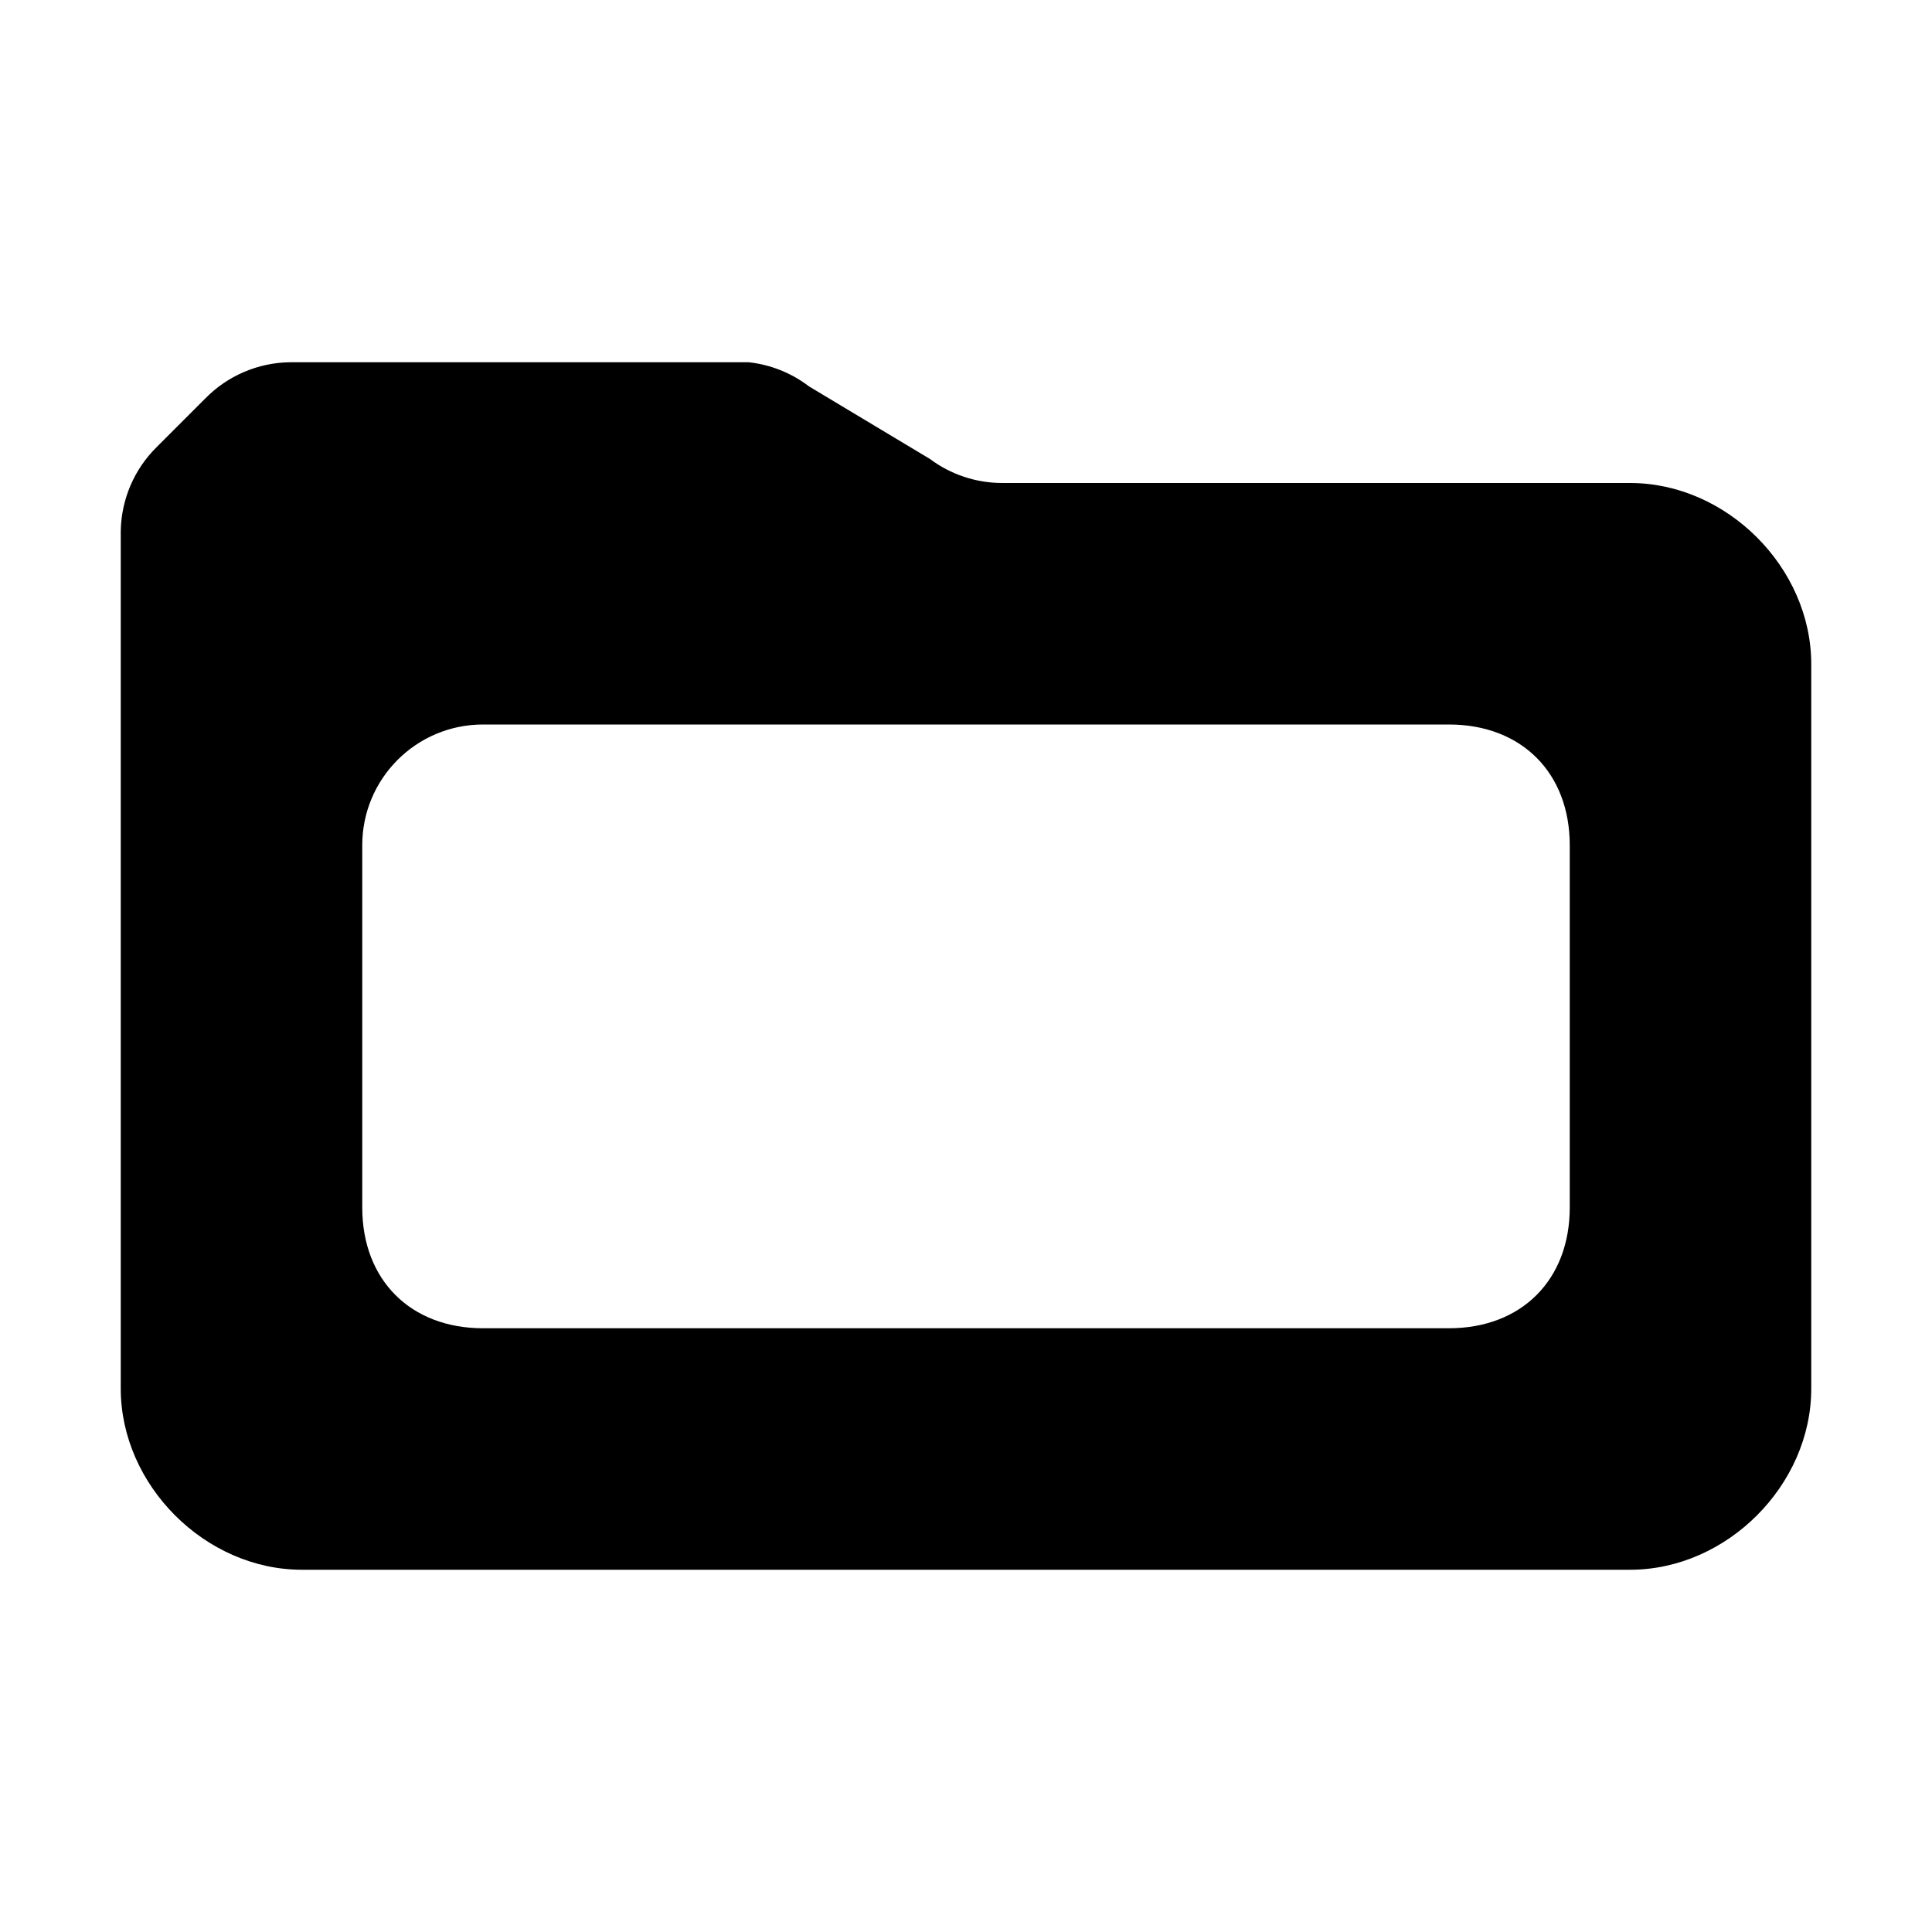
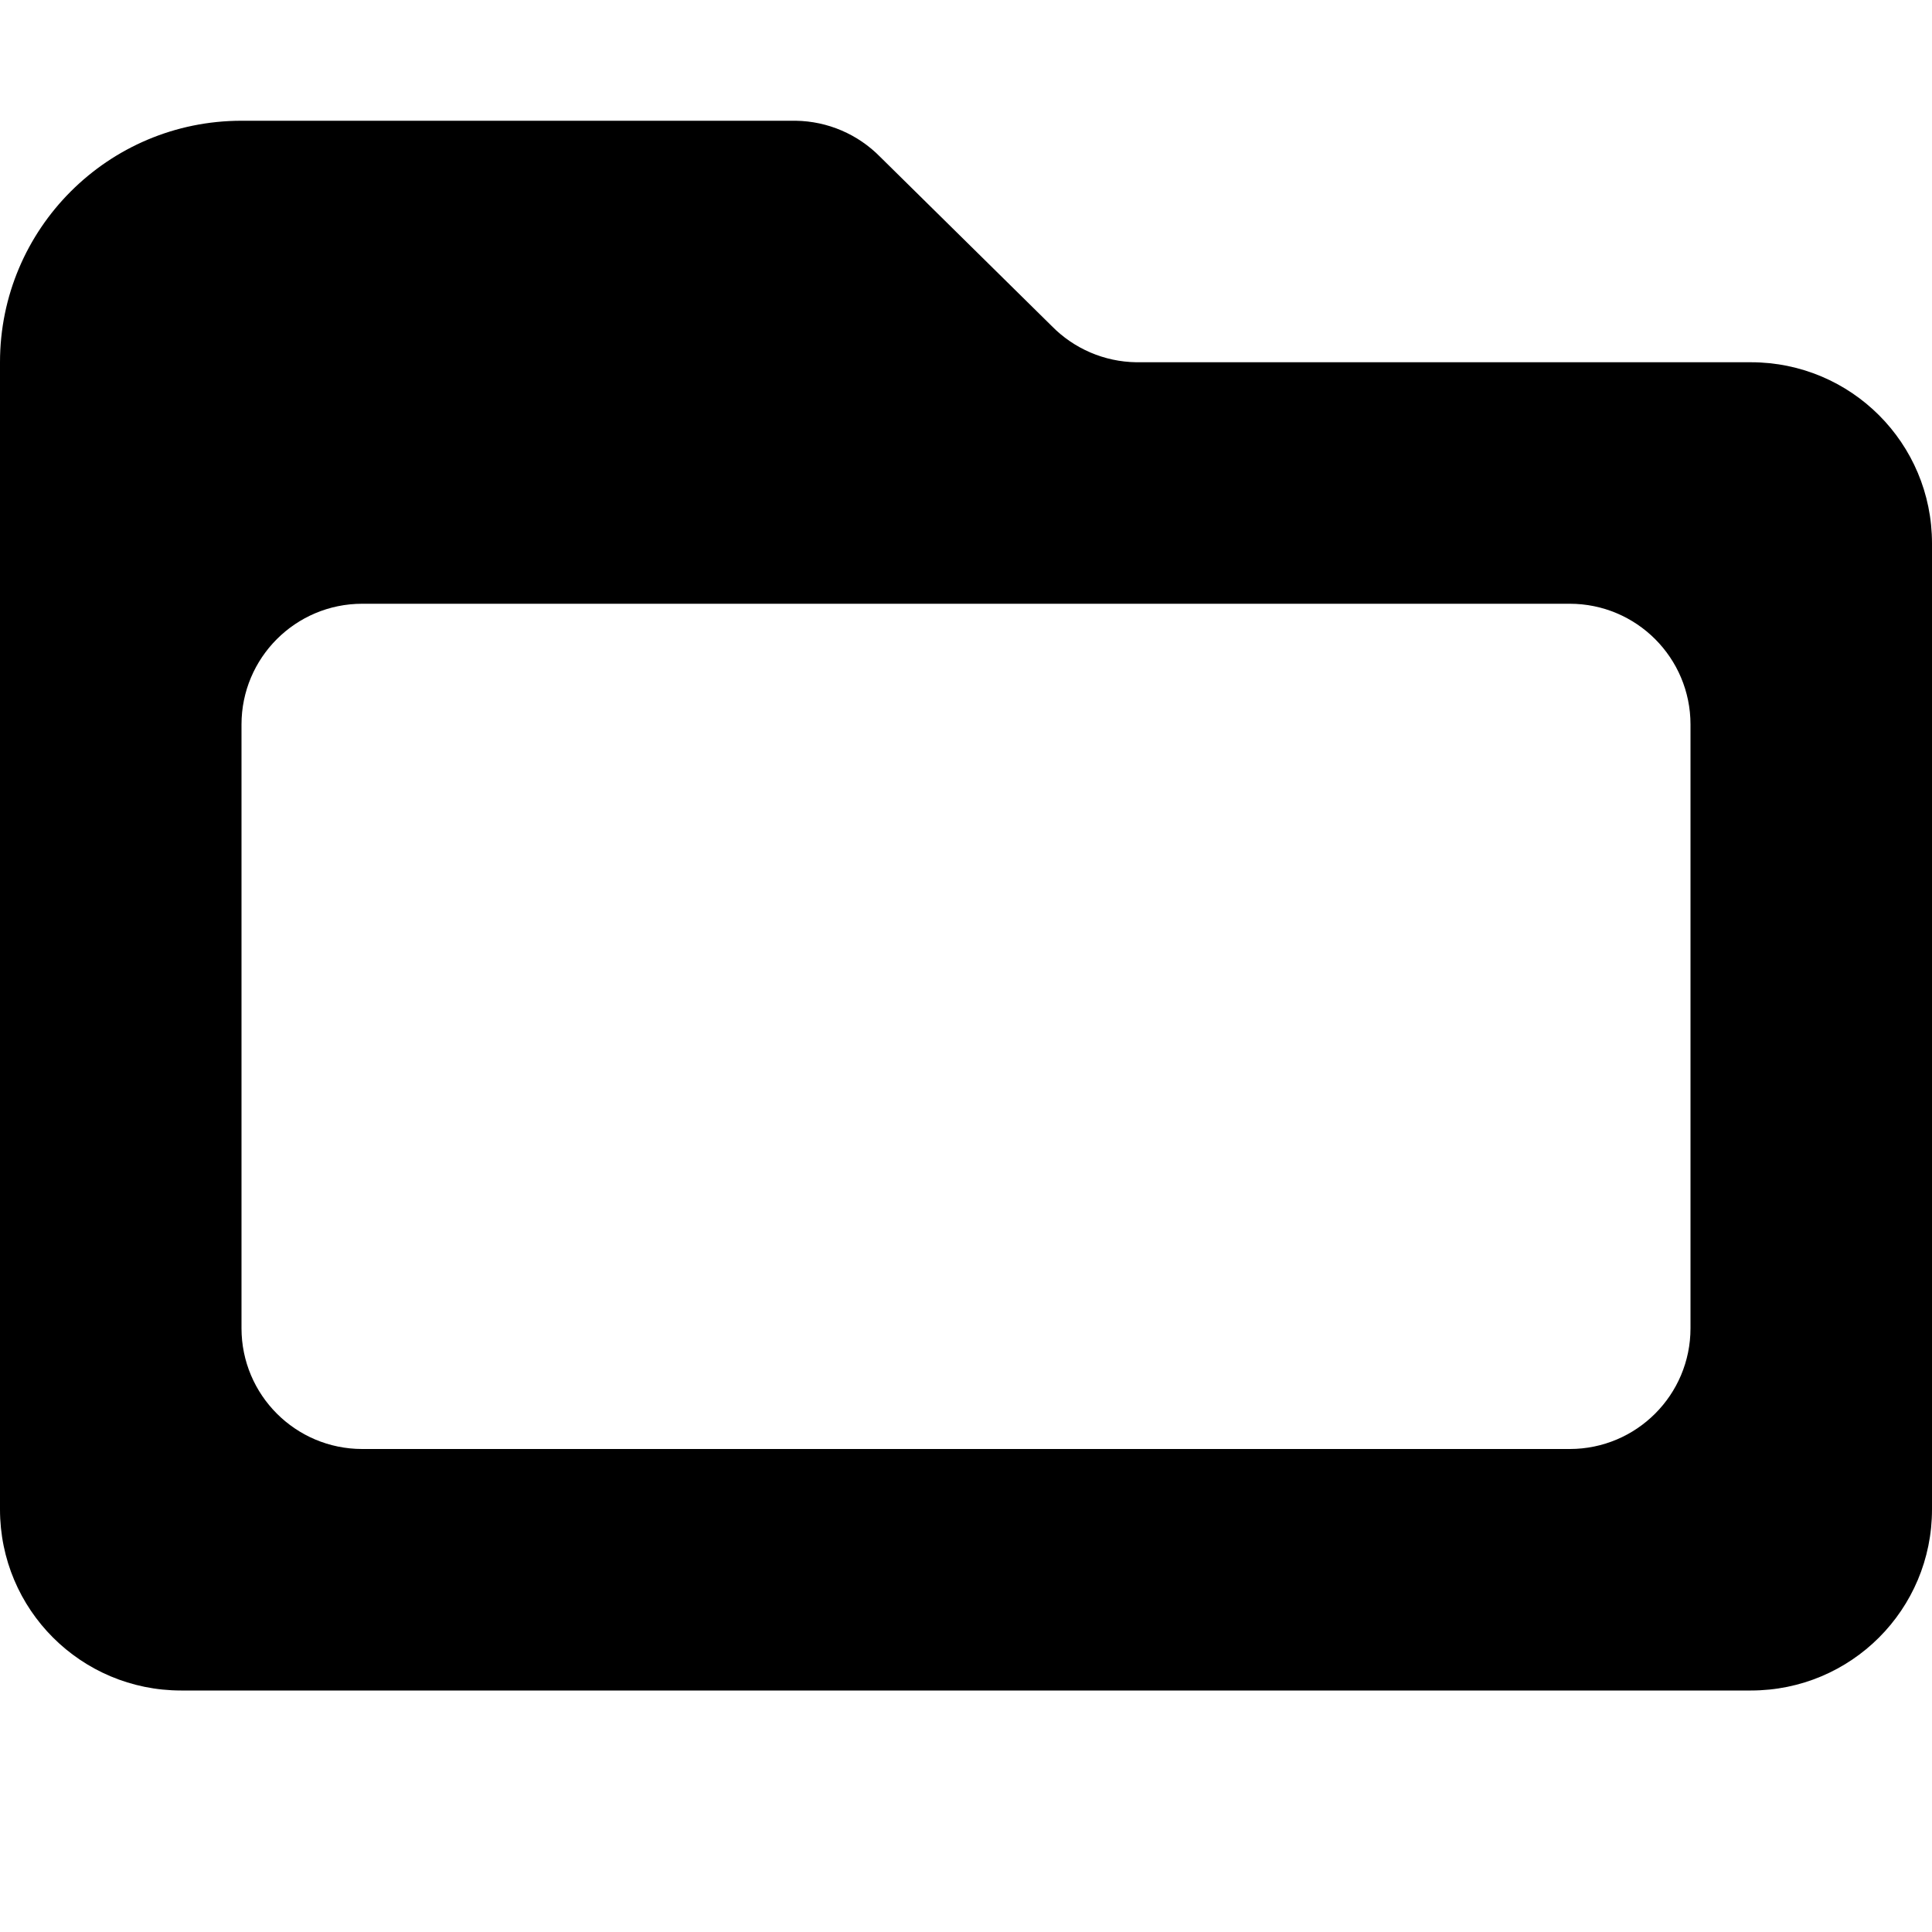
<svg xmlns="http://www.w3.org/2000/svg" id="icon_folder_open" viewBox="0 0 16 16">
-   <path fill-rule="evenodd" clip-rule="evenodd" d="M1.3 3.7a1 1 0 00-.3.7v7.1c0 .8.7 1.5 1.5 1.5h11c.8 0 1.5-.7 1.5-1.5v-6c0-.8-.7-1.5-1.5-1.5H8.3a1 1 0 01-.6-.2l-1-.6a1 1 0 00-.5-.2H2.4a1 1 0 00-.7.3l-.4.4zM4 6a1 1 0 00-1 1v3c0 .6.4 1 1 1h8c.6 0 1-.4 1-1V7c0-.6-.4-1-1-1H4z" />
+   <path fill-rule="evenodd" clip-rule="evenodd" d="M2 1a2 2 0 0 0-2 2v9.5c0 .83.67 1.5 1.5 1.5h13c.83 0 1.5-.67 1.5-1.5v-8c0-.83-.67-1.5-1.5-1.5H9.41a1 1 0 0 1-.7-.3L7.29 1.3a1 1 0 0 0-.7-.3H2Zm1 4a1 1 0 0 0-1 1v5a1 1 0 0 0 1 1h10a1 1 0 0 0 1-1V6a1 1 0 0 0-1-1H3Z" />
</svg>
